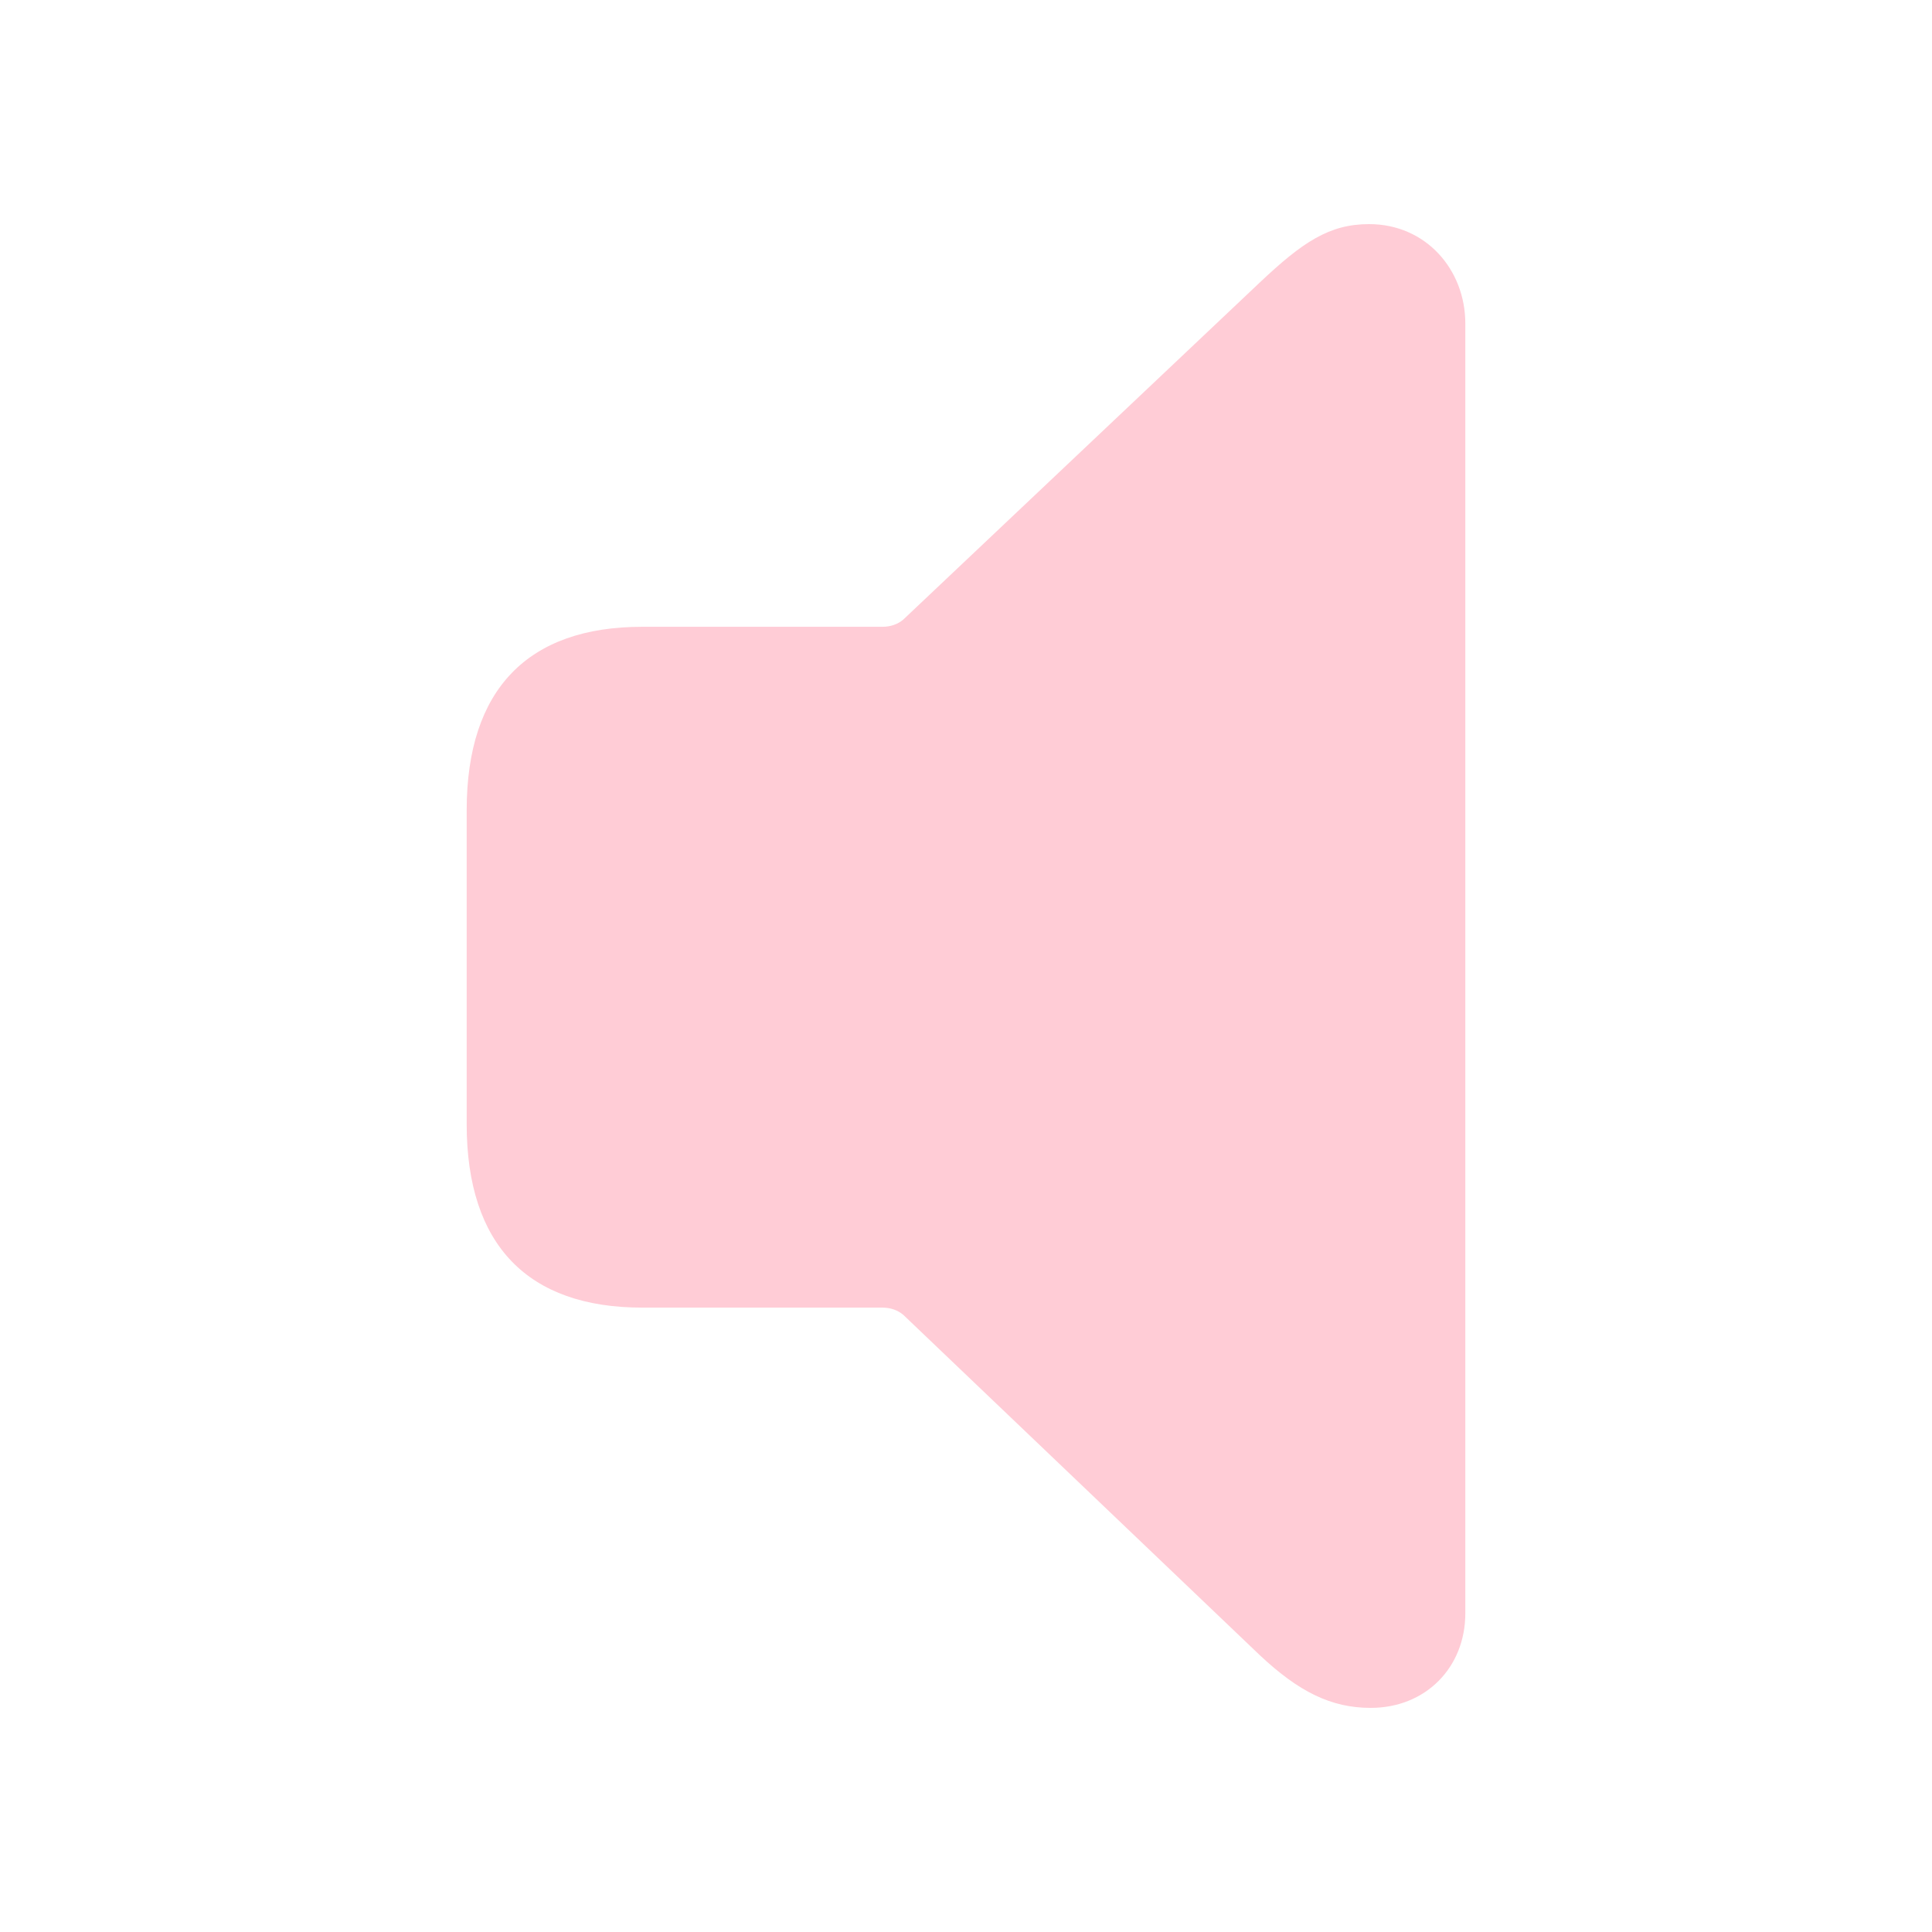
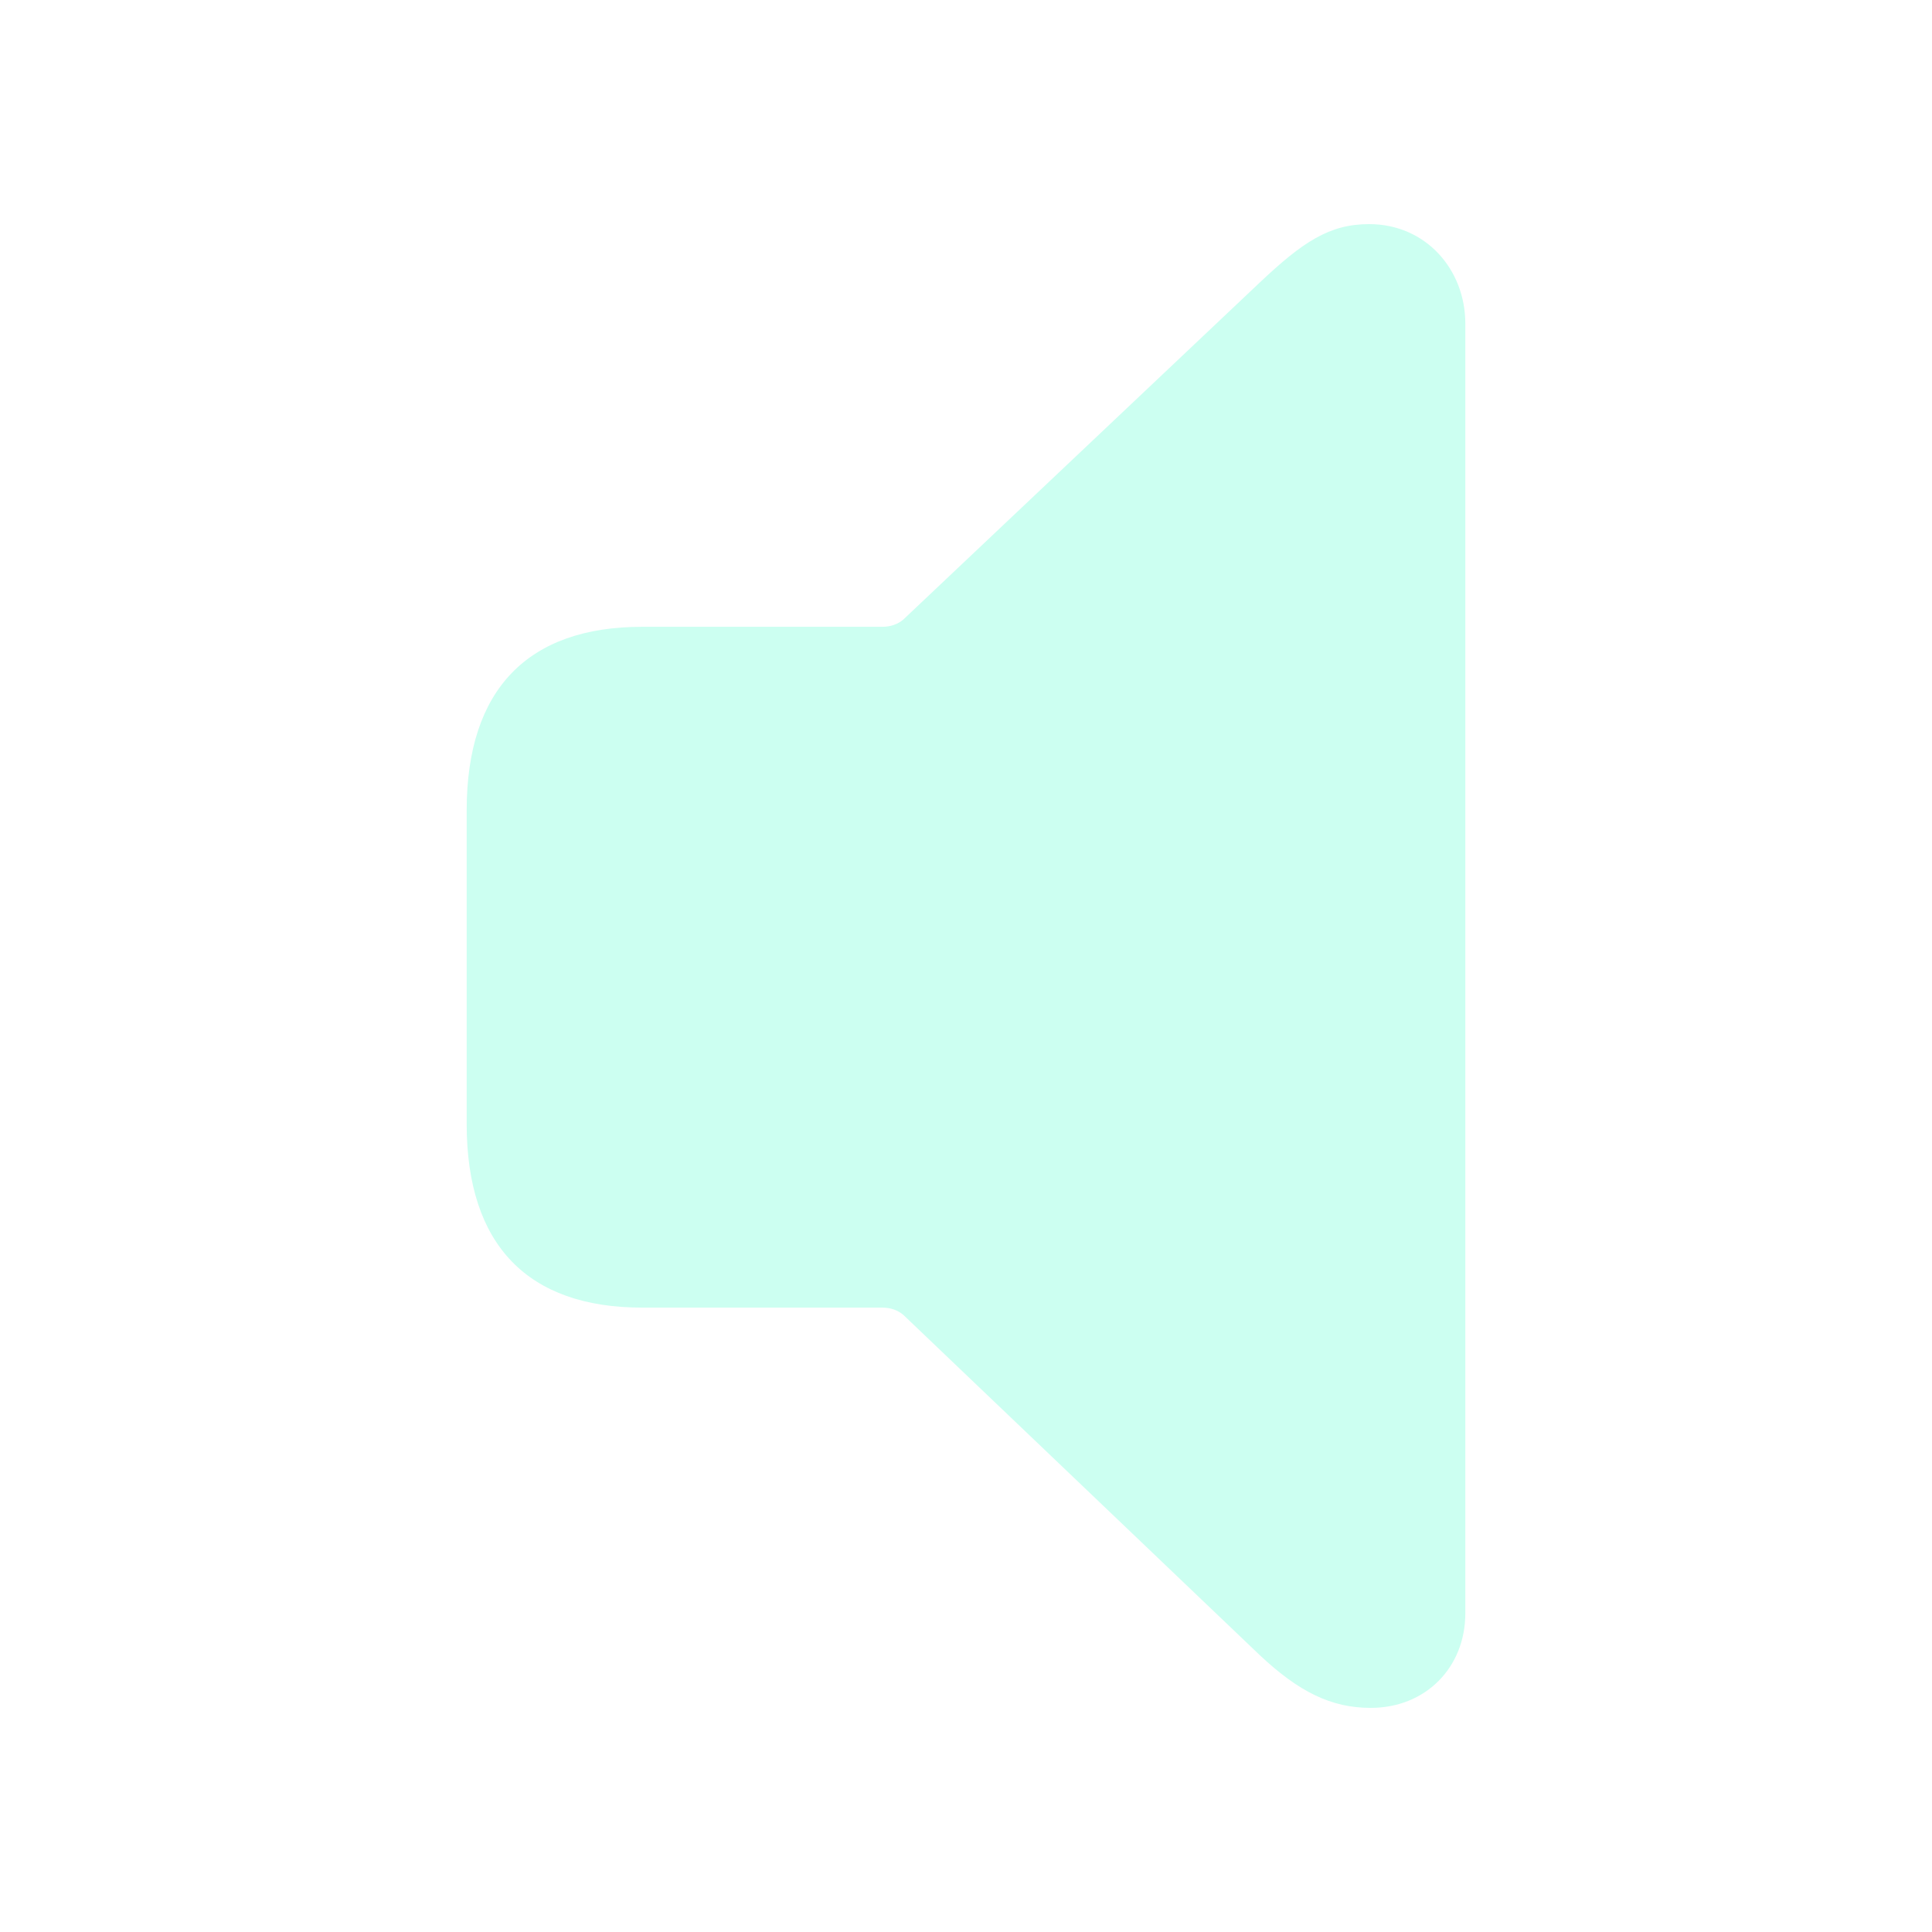
- <svg fill="#FFCCD6" width="120px" height="120px" viewBox="0 0 56 56">
+ <svg fill="#CCFFF1" width="120px" height="120px" viewBox="0 0 56 56">
  <path d="M 39.73 49.504 C 41.324 49.504 42.473 48.332 42.473 46.762 L 42.473 9.379 C 42.473 7.809 41.324 6.496 39.684 6.496 C 38.535 6.496 37.762 7.012 36.52 8.184 L 26.184 17.957 C 26.02 18.098 25.809 18.168 25.574 18.168 L 18.613 18.168 C 15.309 18.168 13.527 19.973 13.527 23.488 L 13.527 32.582 C 13.527 36.098 15.309 37.902 18.613 37.902 L 25.574 37.902 C 25.809 37.902 26.02 37.973 26.184 38.113 L 36.52 47.98 C 37.645 49.035 38.582 49.504 39.73 49.504 Z" />
</svg>
